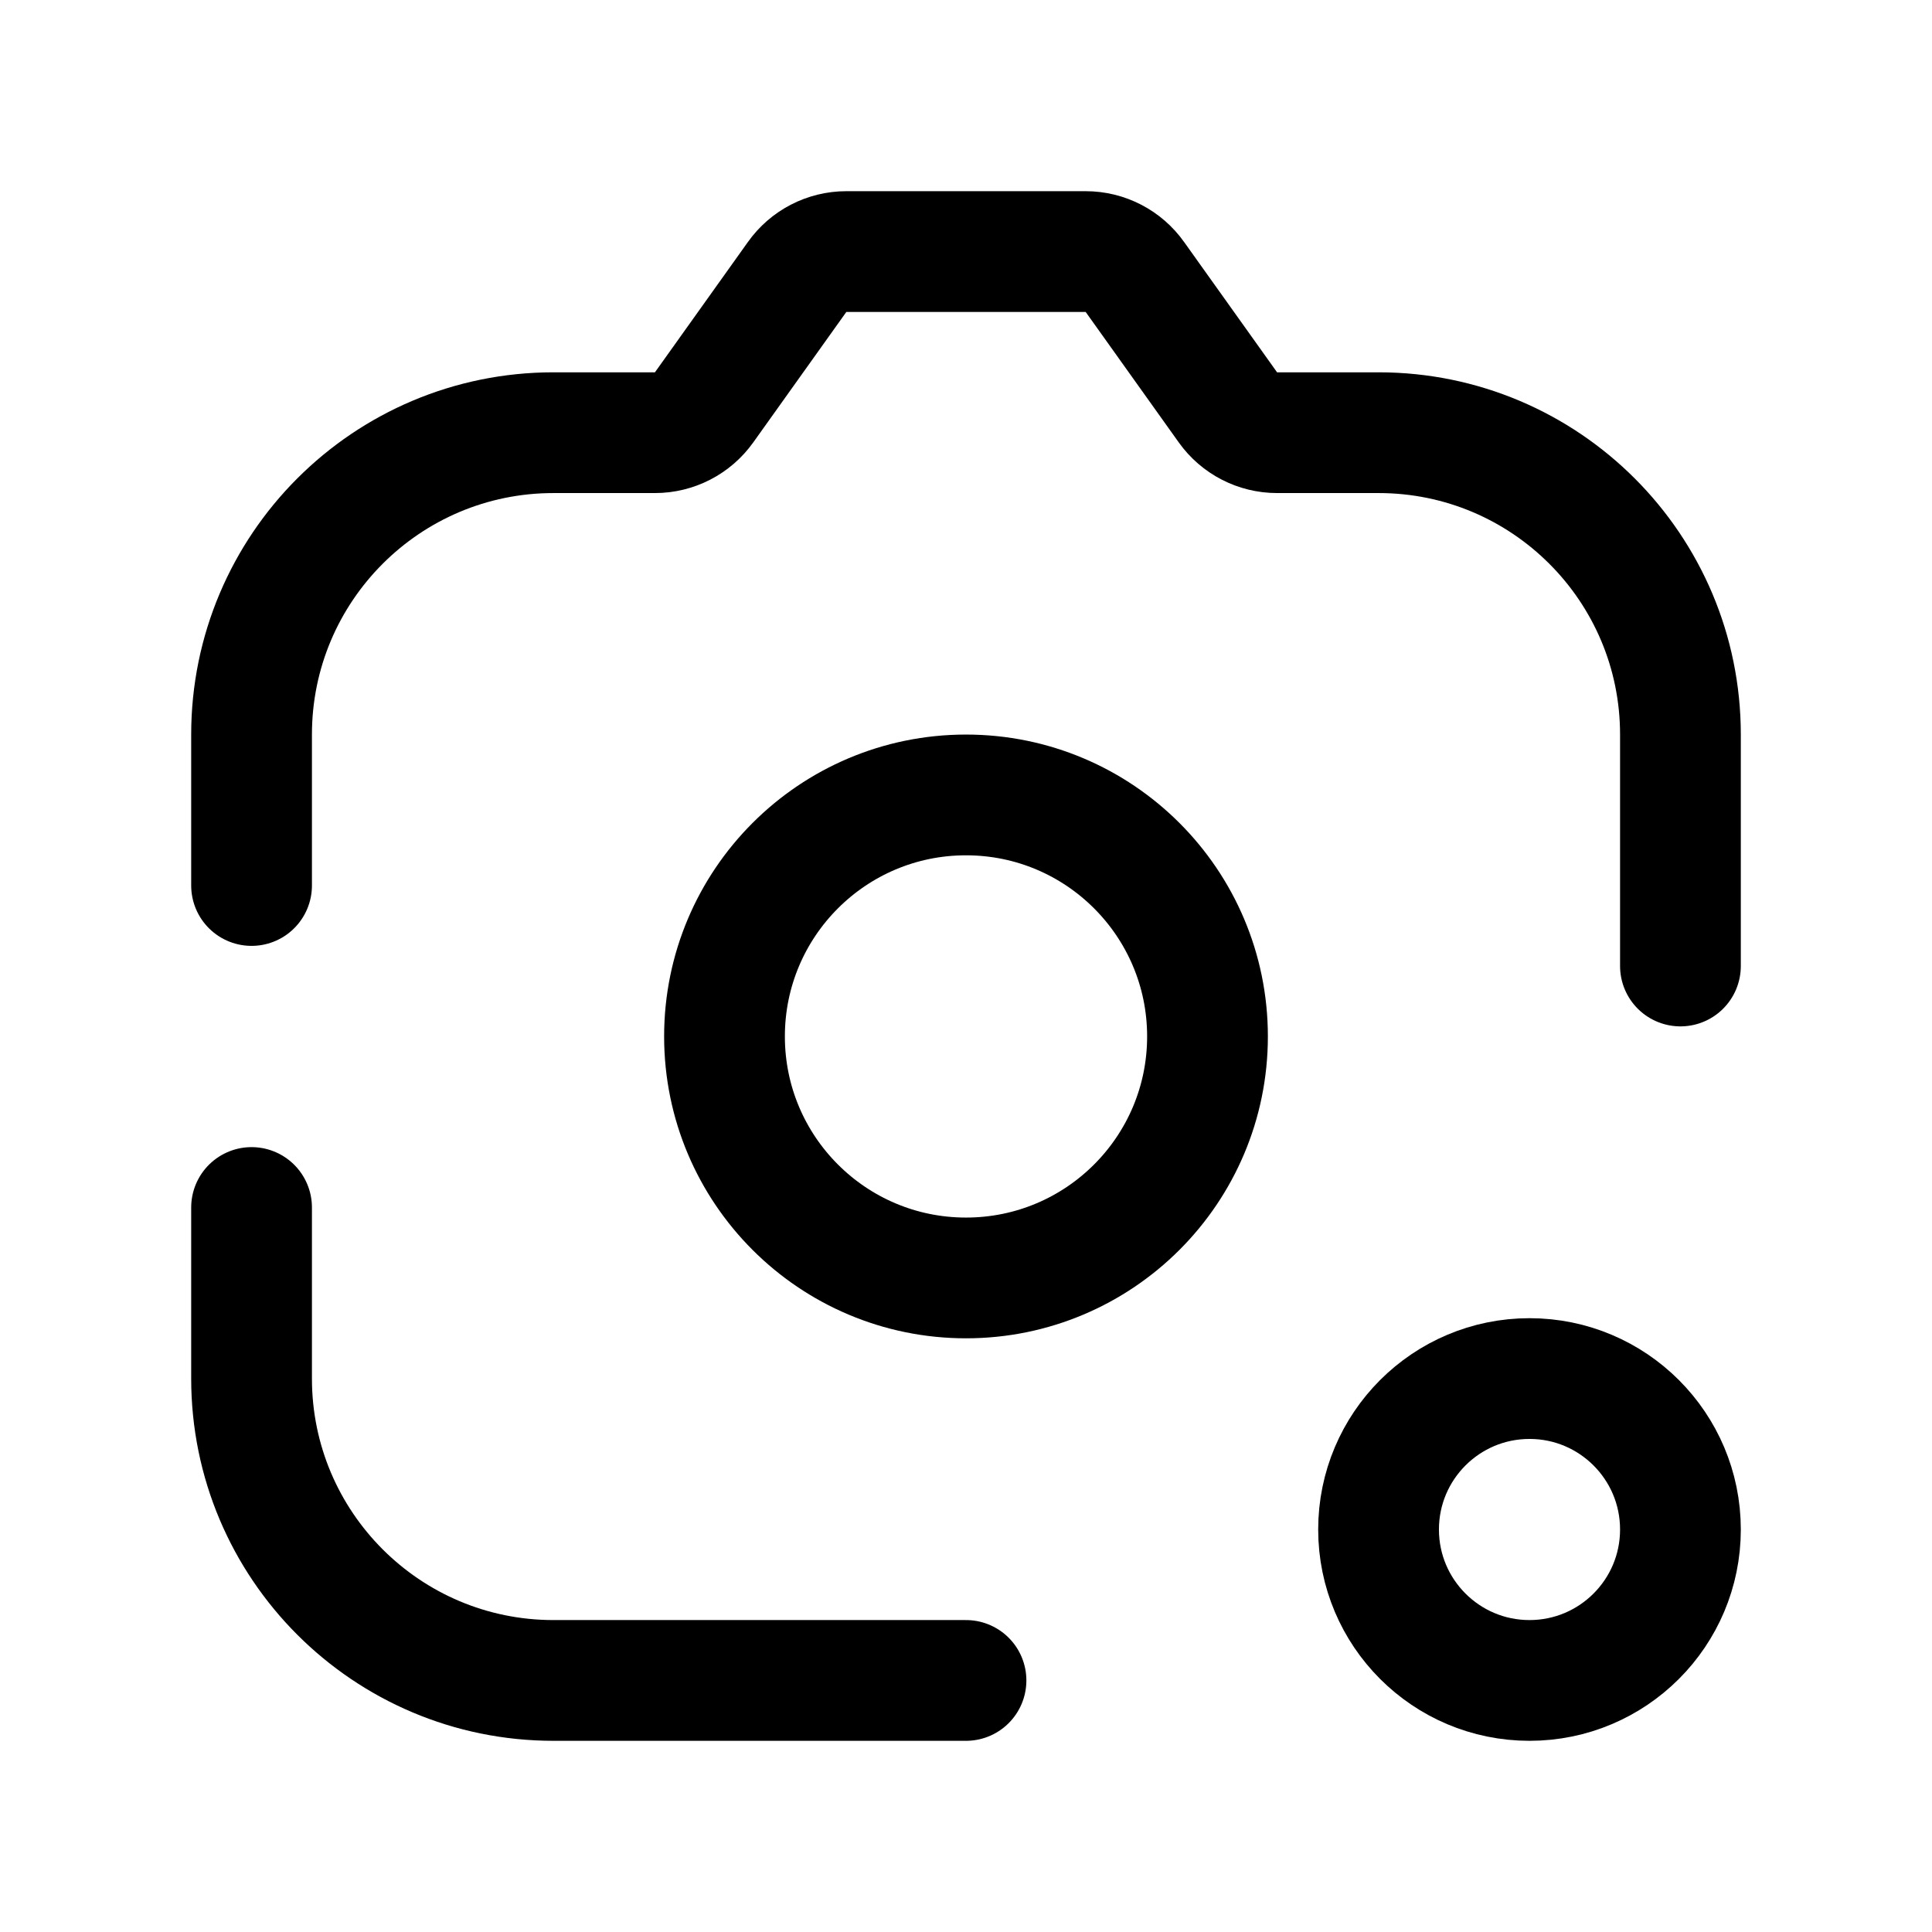
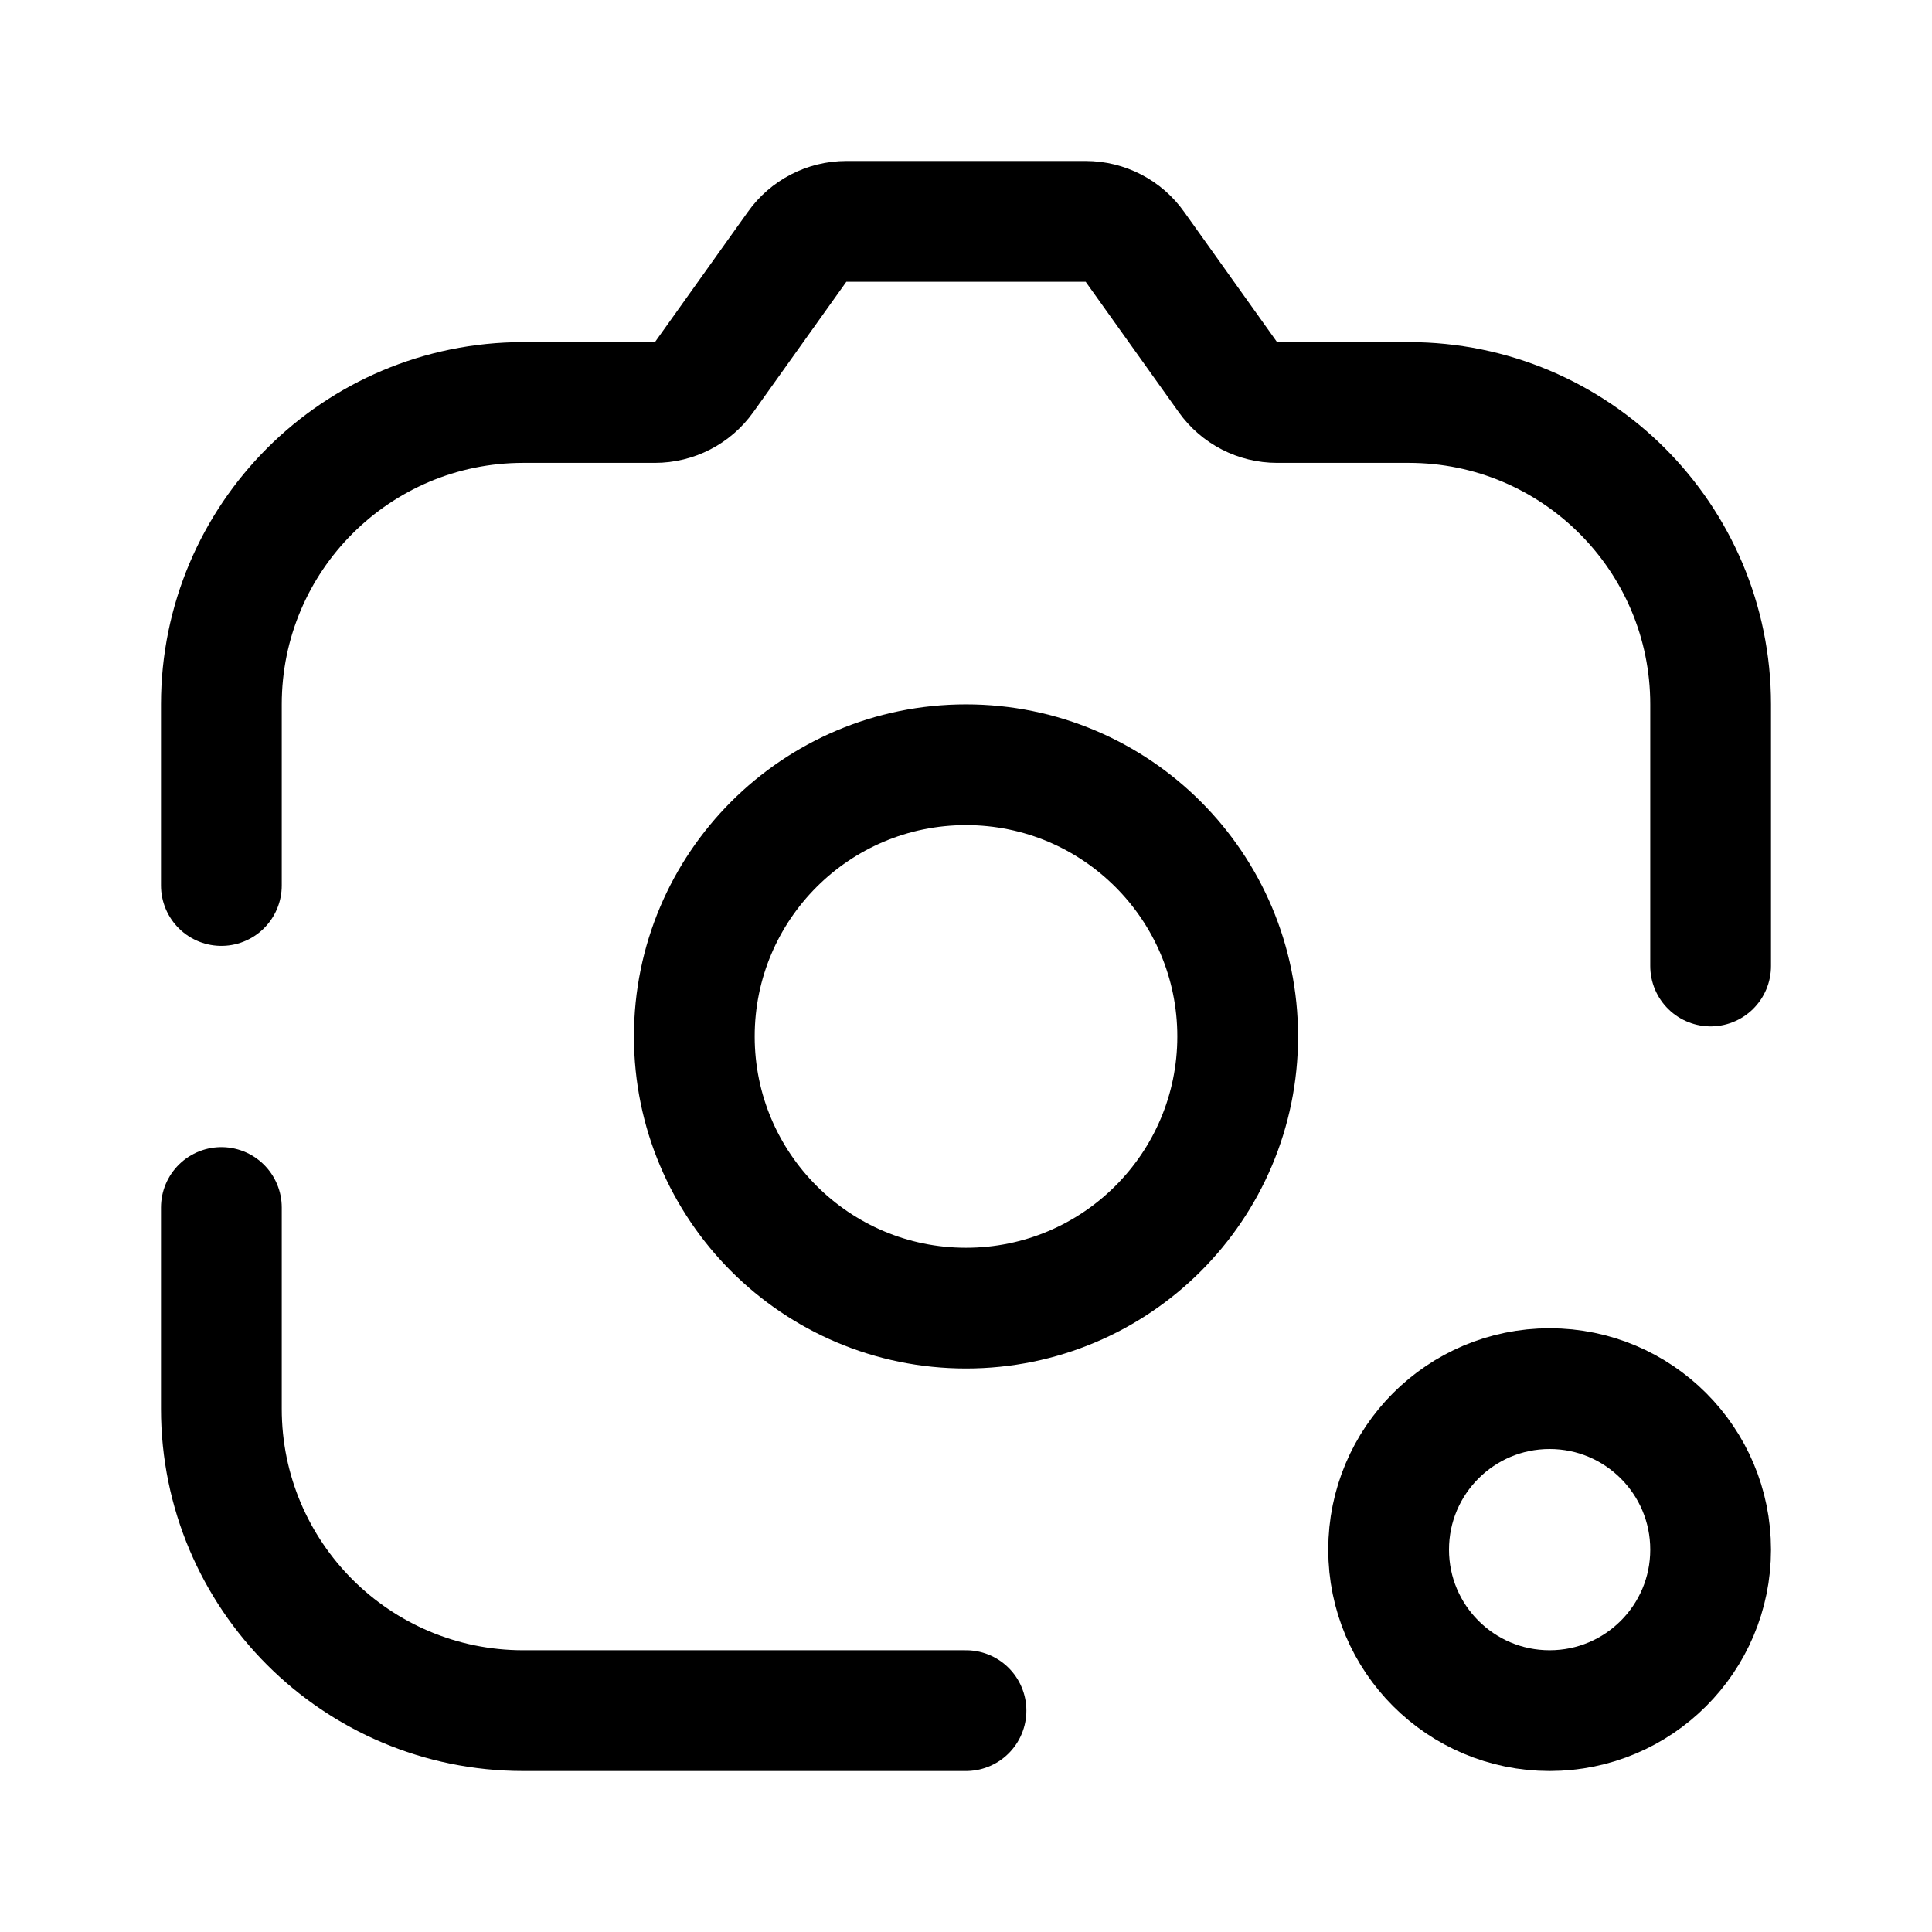
- <svg xmlns="http://www.w3.org/2000/svg" width="192" height="192" fill="none" viewBox="0 0 192 192">
-   <circle cx="152" cy="152" r="15" stroke="#000" stroke-linecap="round" stroke-linejoin="round" stroke-width="12" />
-   <circle cx="96" cy="103" r="24" stroke="#000" stroke-linecap="round" stroke-linejoin="round" stroke-width="12" />
-   <path stroke="#000" stroke-linecap="round" stroke-linejoin="round" stroke-width="12" d="M25 120v17c0 16.569 13.431 30 30 30h41M25 88V73c0-16.569 13.431-30 30-30h10.087a6 6 0 0 0 4.884-2.515l9.236-12.945A6 6 0 0 1 84.11 25h23.782a6 6 0 0 1 4.902 2.54l9.236 12.945A6 6 0 0 0 126.913 43H137c16.569 0 30 13.431 30 30v23" />
+ <svg xmlns="http://www.w3.org/2000/svg" width="192" height="192" viewBox="0 0 192 192" fill="none">
+   <circle cx="154" cy="154" r="16" stroke="#000" stroke-width="12" stroke-linecap="round" stroke-linejoin="round" />
+   <circle cx="96" cy="103" r="27" stroke="#000" stroke-width="12" stroke-linecap="round" stroke-linejoin="round" />
+   <path d="M22 120v20c0 16.569 13.431 30 30 30h44M22 88V70c0-16.569 13.431-30 30-30h13.087a6 6 0 0 0 4.884-2.515l9.236-12.945A6 6 0 0 1 84.11 22h23.782a6 6 0 0 1 4.902 2.54l9.236 12.945A6 6 0 0 0 126.913 40H140c16.569 0 30 13.431 30 30v26" stroke="#000" stroke-width="12" stroke-linecap="round" stroke-linejoin="round" />
</svg>
